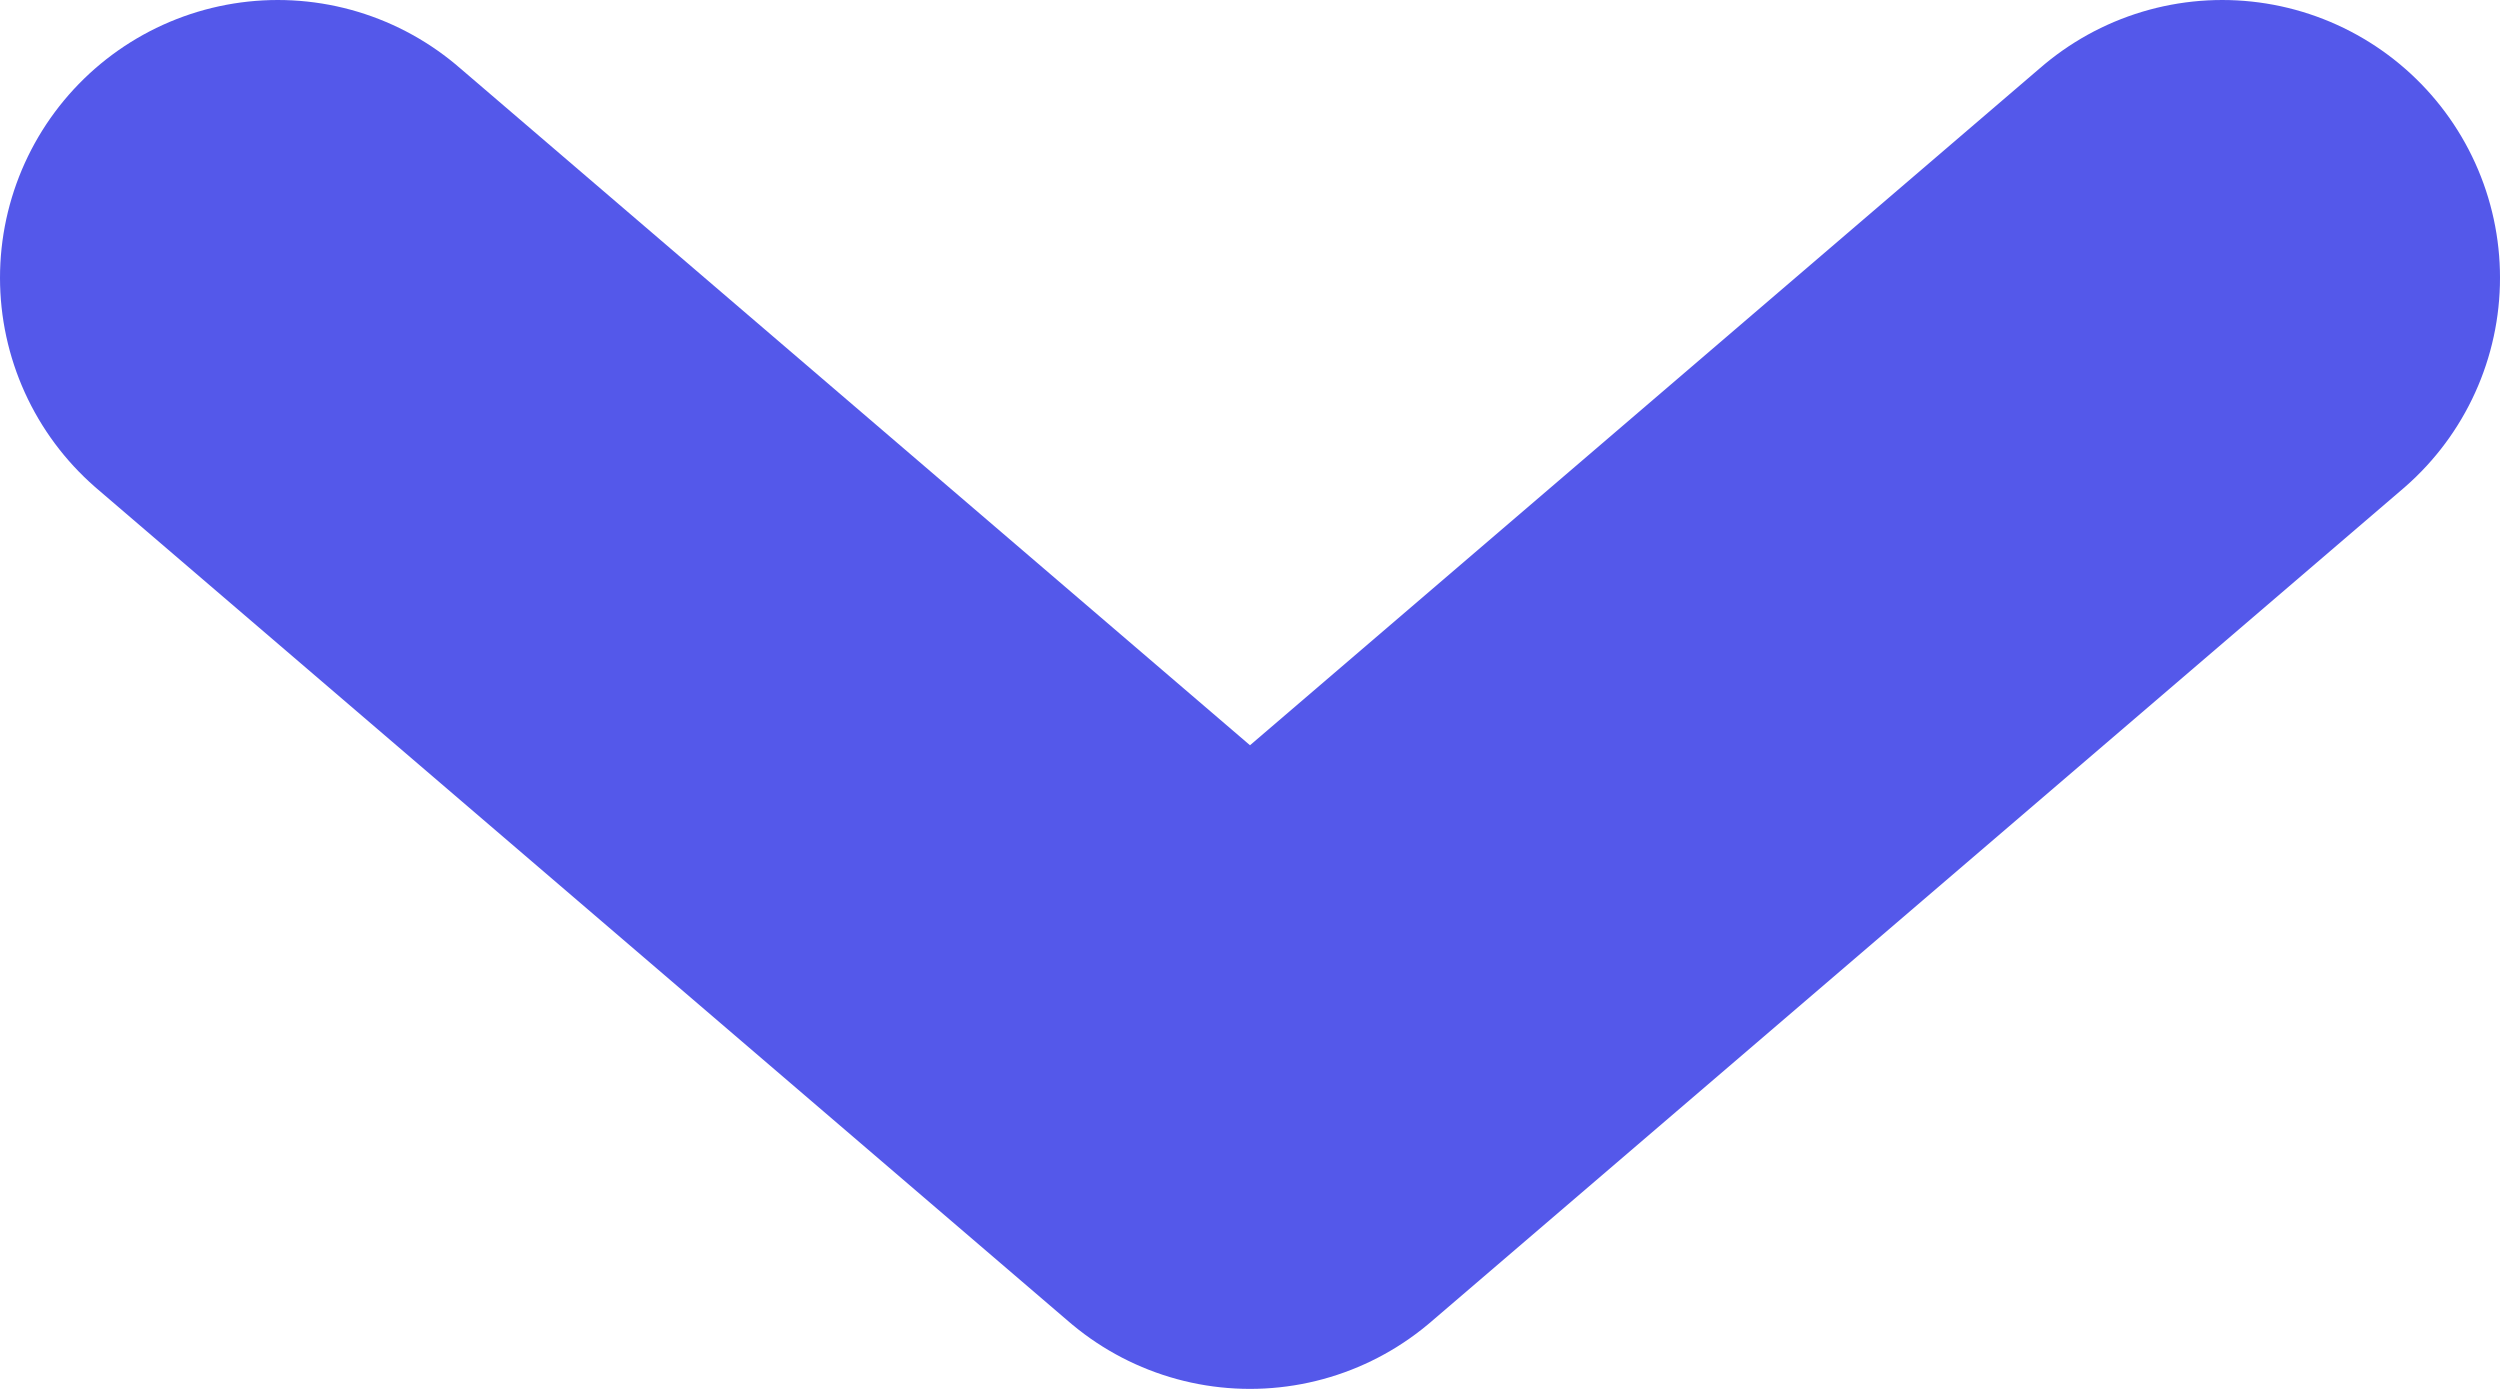
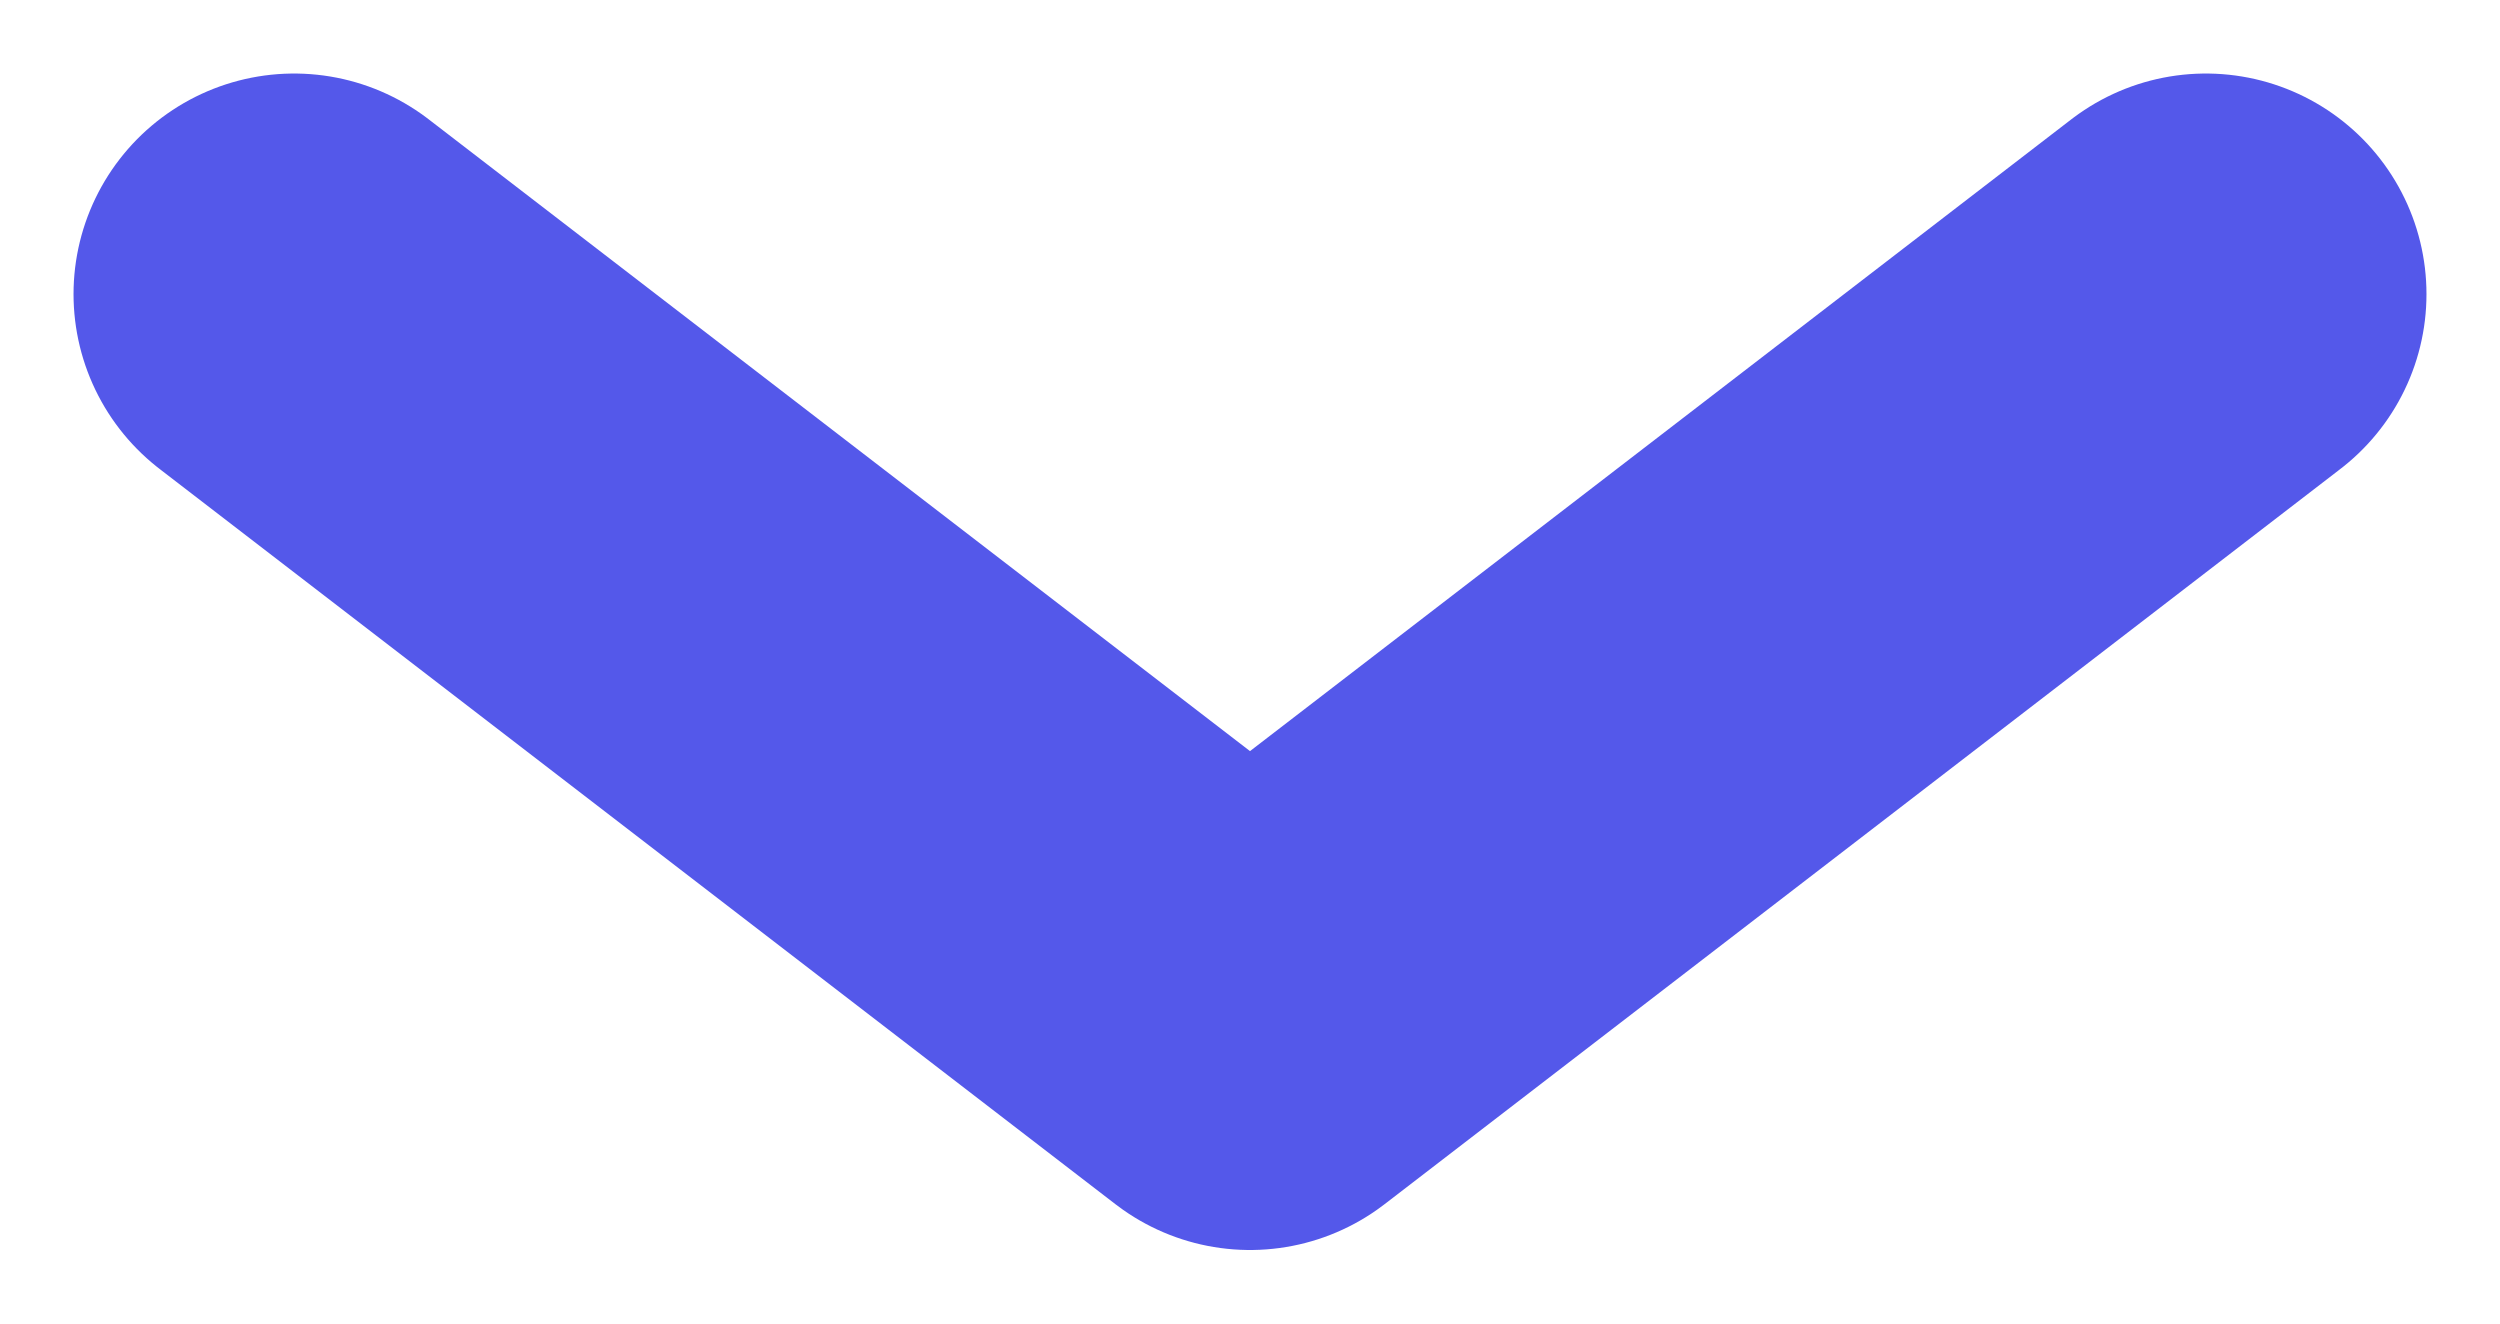
- <svg xmlns="http://www.w3.org/2000/svg" width="9" height="5" viewBox="0 0 9 5" fill="none">
-   <path d="M8 1L4.5 4L1 1" stroke="#5458EA" stroke-width="2" stroke-linecap="round" stroke-linejoin="round" />
+ <svg xmlns="http://www.w3.org/2000/svg" width="17" height="9" viewBox="0 0 17 9" fill="none">
+   <path d="M15 2L8.5 7L2 2" stroke="#5458EA" stroke-width="3" stroke-linecap="round" stroke-linejoin="round" />
</svg>
